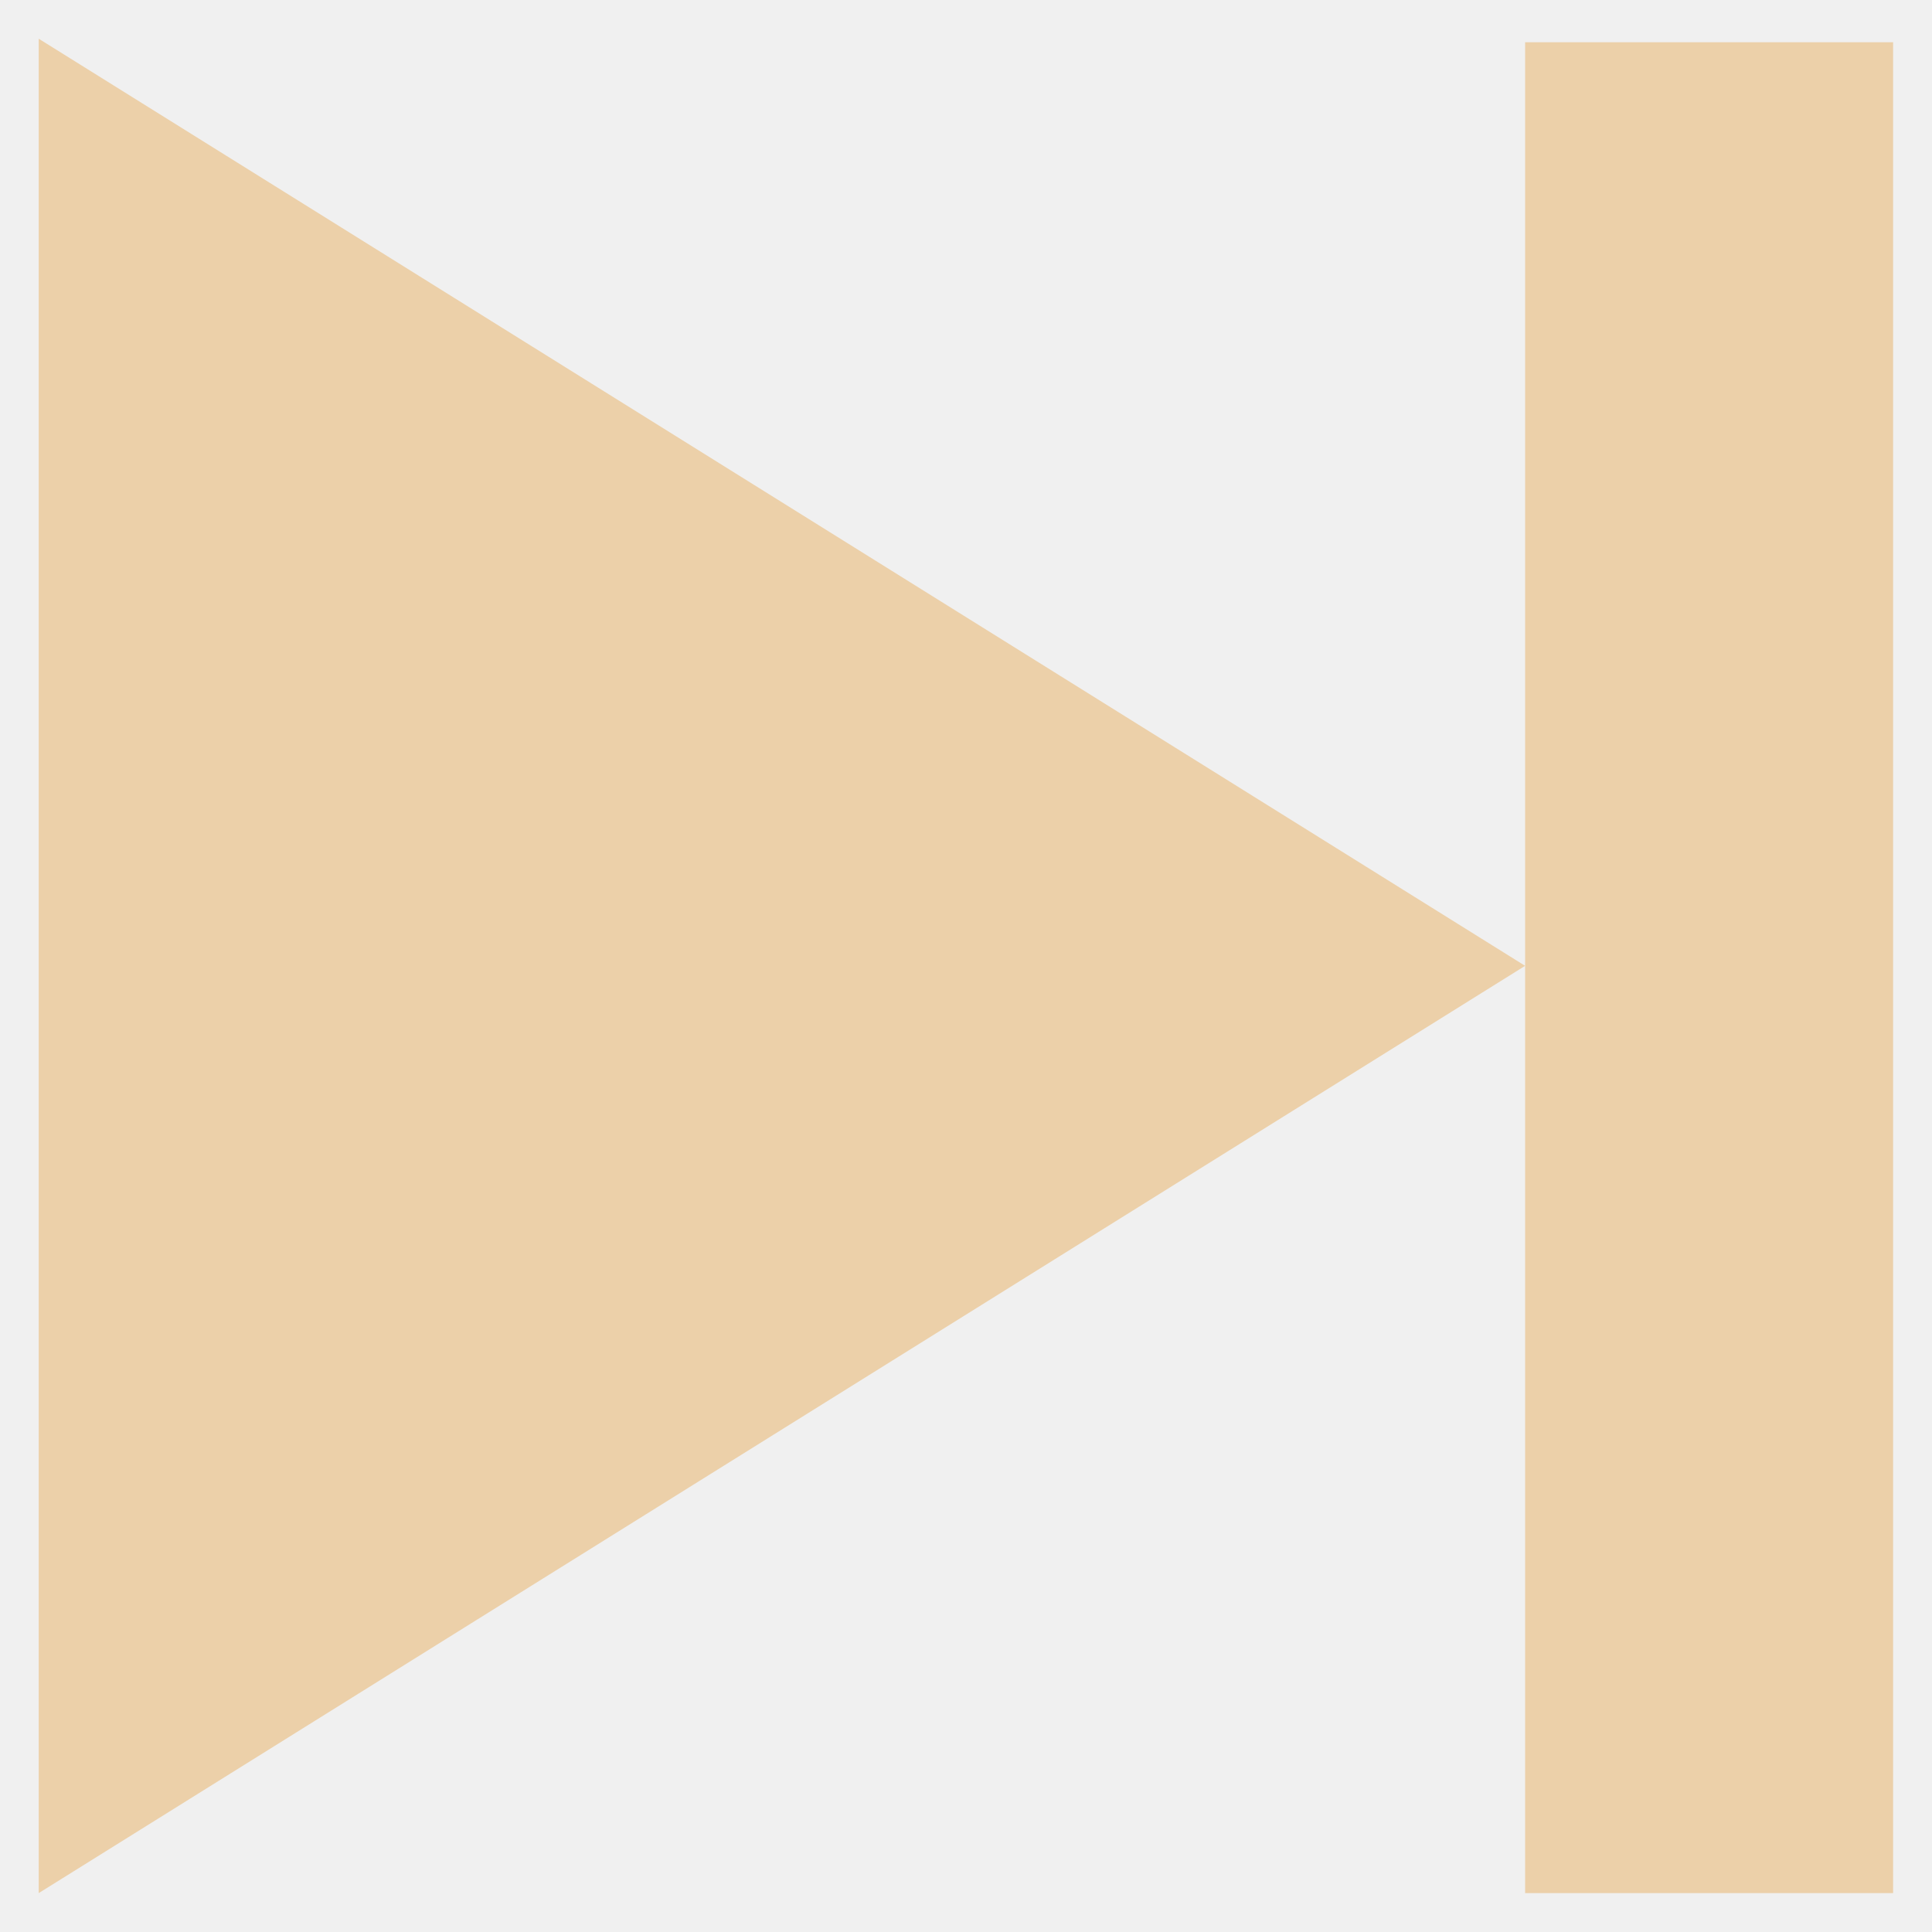
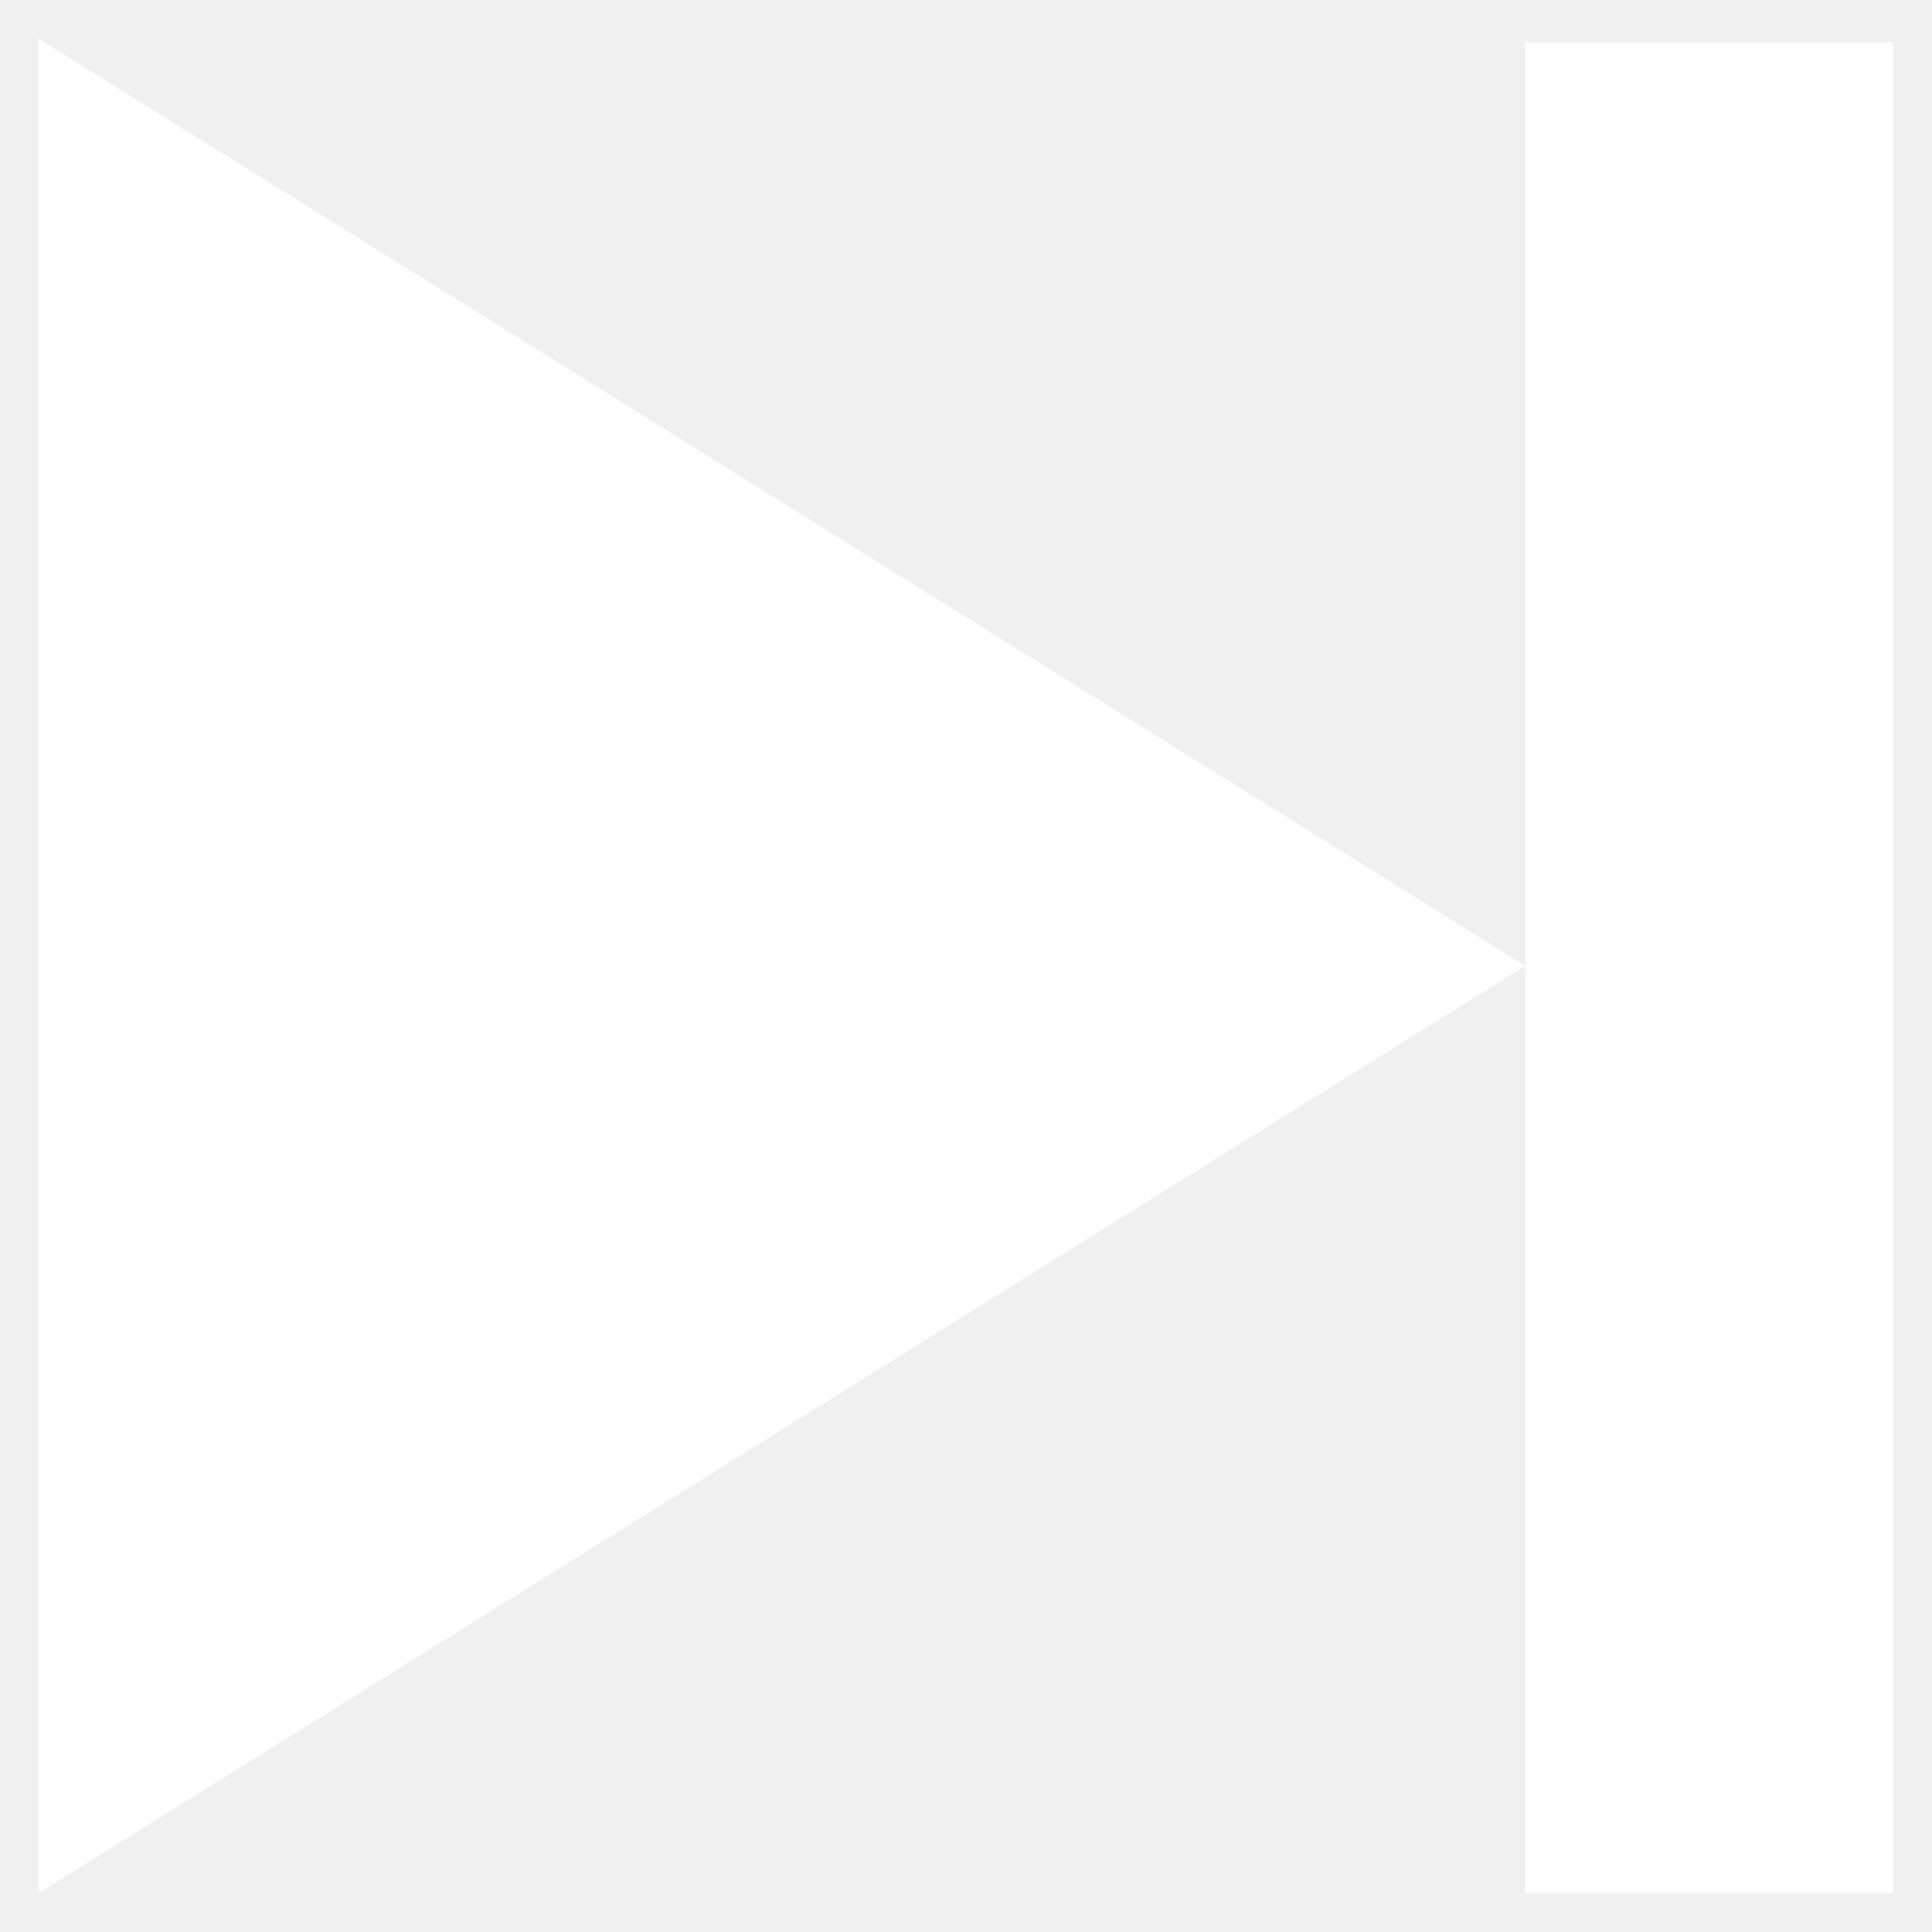
- <svg xmlns="http://www.w3.org/2000/svg" width="60" zoomAndPan="magnify" viewBox="0 0 45 45" height="60" preserveAspectRatio="xMidYMid meet" version="1.0">
+ <svg xmlns="http://www.w3.org/2000/svg" width="60" zoomAndPan="magnify" viewBox="0 0 45 45" height="60" preserveAspectRatio="xMidYMid meet" version="1.2">
  <defs>
-     <clipPath id="0da94056dd">
-       <path d="M 0.898 0.898 L 36 0.898 L 36 44.398 L 0.898 44.398 Z M 0.898 0.898 " clip-rule="nonzero" />
+     <clipPath id="0d3199355a">
+       <path d="M 0.898 0.898 L 36 0.898 L 36 44.398 L 0.898 44.398 Z M 0.898 0.898 " />
    </clipPath>
-     <clipPath id="283838a64d">
-       <path d="M 35 0.898 L 44.398 0.898 L 44.398 44.398 L 35 44.398 Z M 35 0.898 " clip-rule="nonzero" />
+     <clipPath id="cdd24e7345">
+       <path d="M 35 0.898 L 44.398 0.898 L 44.398 44.398 L 35 44.398 Z M 35 0.898 " />
    </clipPath>
  </defs>
-   <g clip-path="url(#0da94056dd)">
-     <path fill="#ecd0a9" d="M 35.523 22.496 L 0.902 0.902 L 0.902 44.094 Z M 35.523 22.496 " fill-opacity="1" fill-rule="nonzero" />
-   </g>
-   <g clip-path="url(#283838a64d)">
-     <path fill="#ecd0a9" d="M 44.094 44.094 L 44.094 0.984 L 35.523 0.984 L 35.523 44.094 Z M 44.094 44.094 " fill-opacity="1" fill-rule="nonzero" />
+   <g id="f44576f8cf">
+     <g clip-rule="nonzero" clip-path="url(#0d3199355a)">
+       <path style=" stroke:none;fill-rule:nonzero;fill:#ffffff;fill-opacity:1;" d="M 35.523 22.496 L 0.902 0.902 L 0.902 44.094 Z M 35.523 22.496 " />
+     </g>
+     <g clip-rule="nonzero" clip-path="url(#cdd24e7345)">
+       <path style=" stroke:none;fill-rule:nonzero;fill:#ffffff;fill-opacity:1;" d="M 44.094 44.094 L 44.094 0.984 L 35.523 0.984 L 35.523 44.094 Z M 44.094 44.094 " />
+     </g>
  </g>
</svg>
